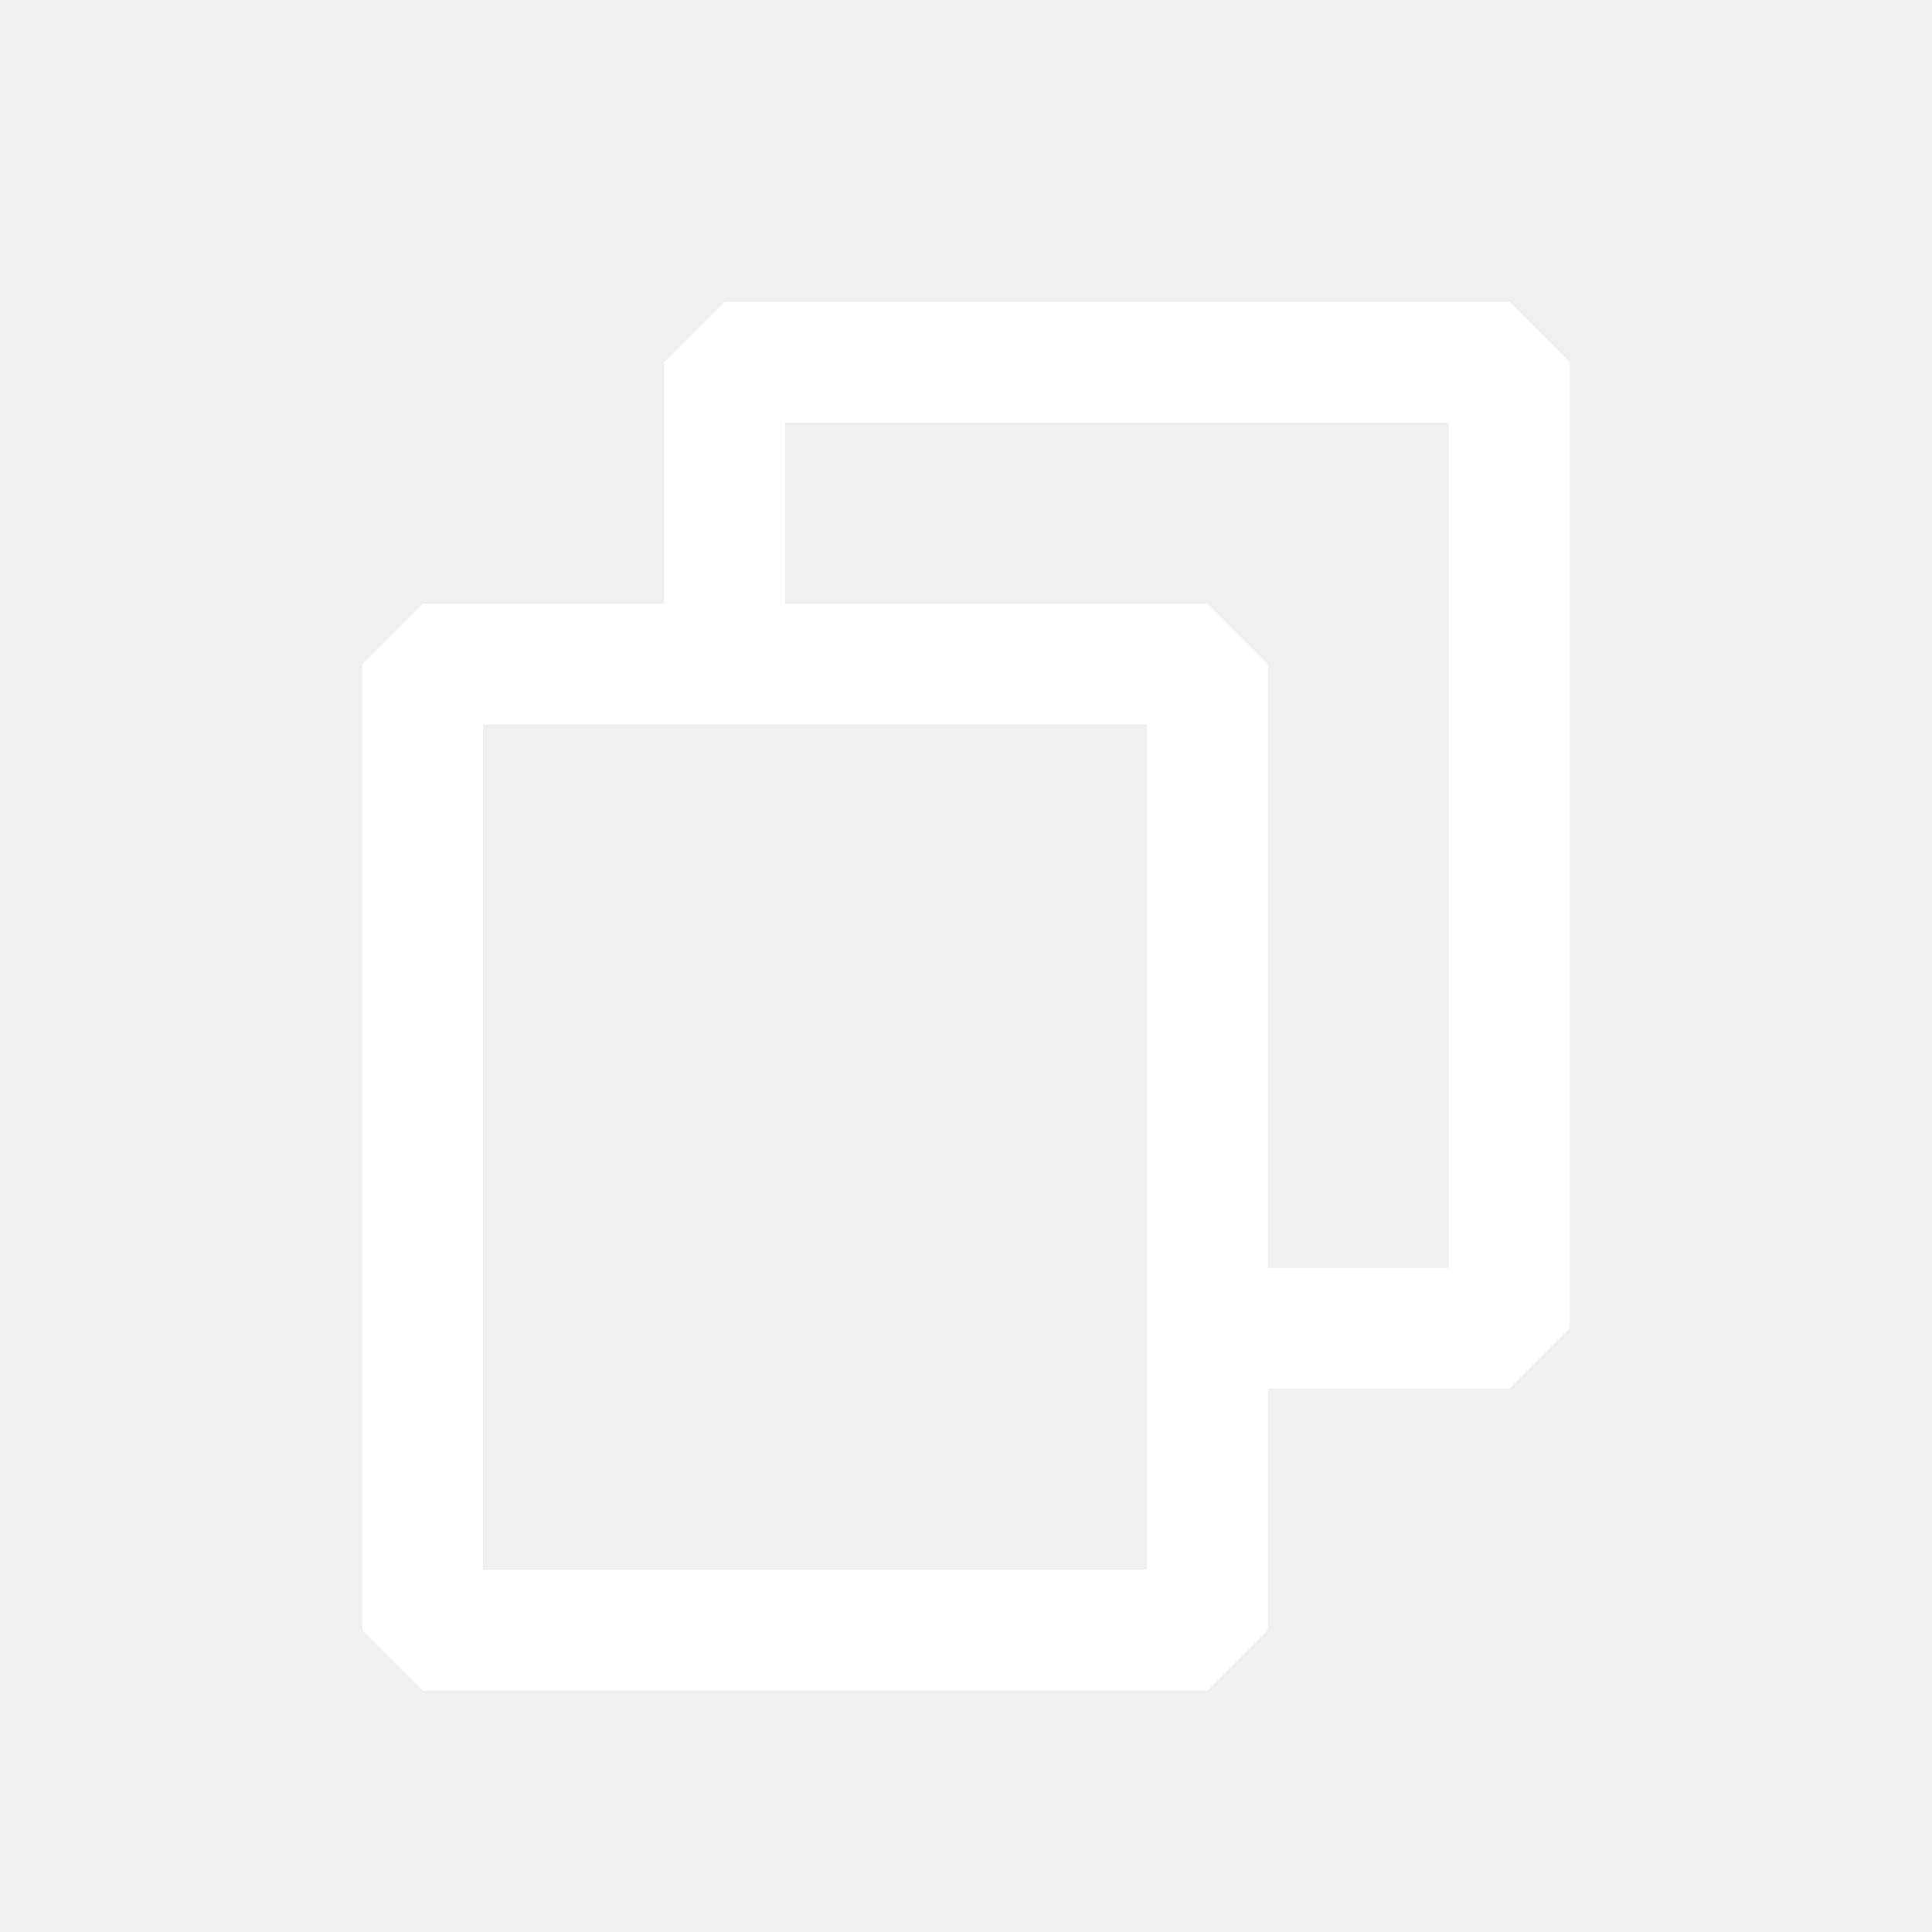
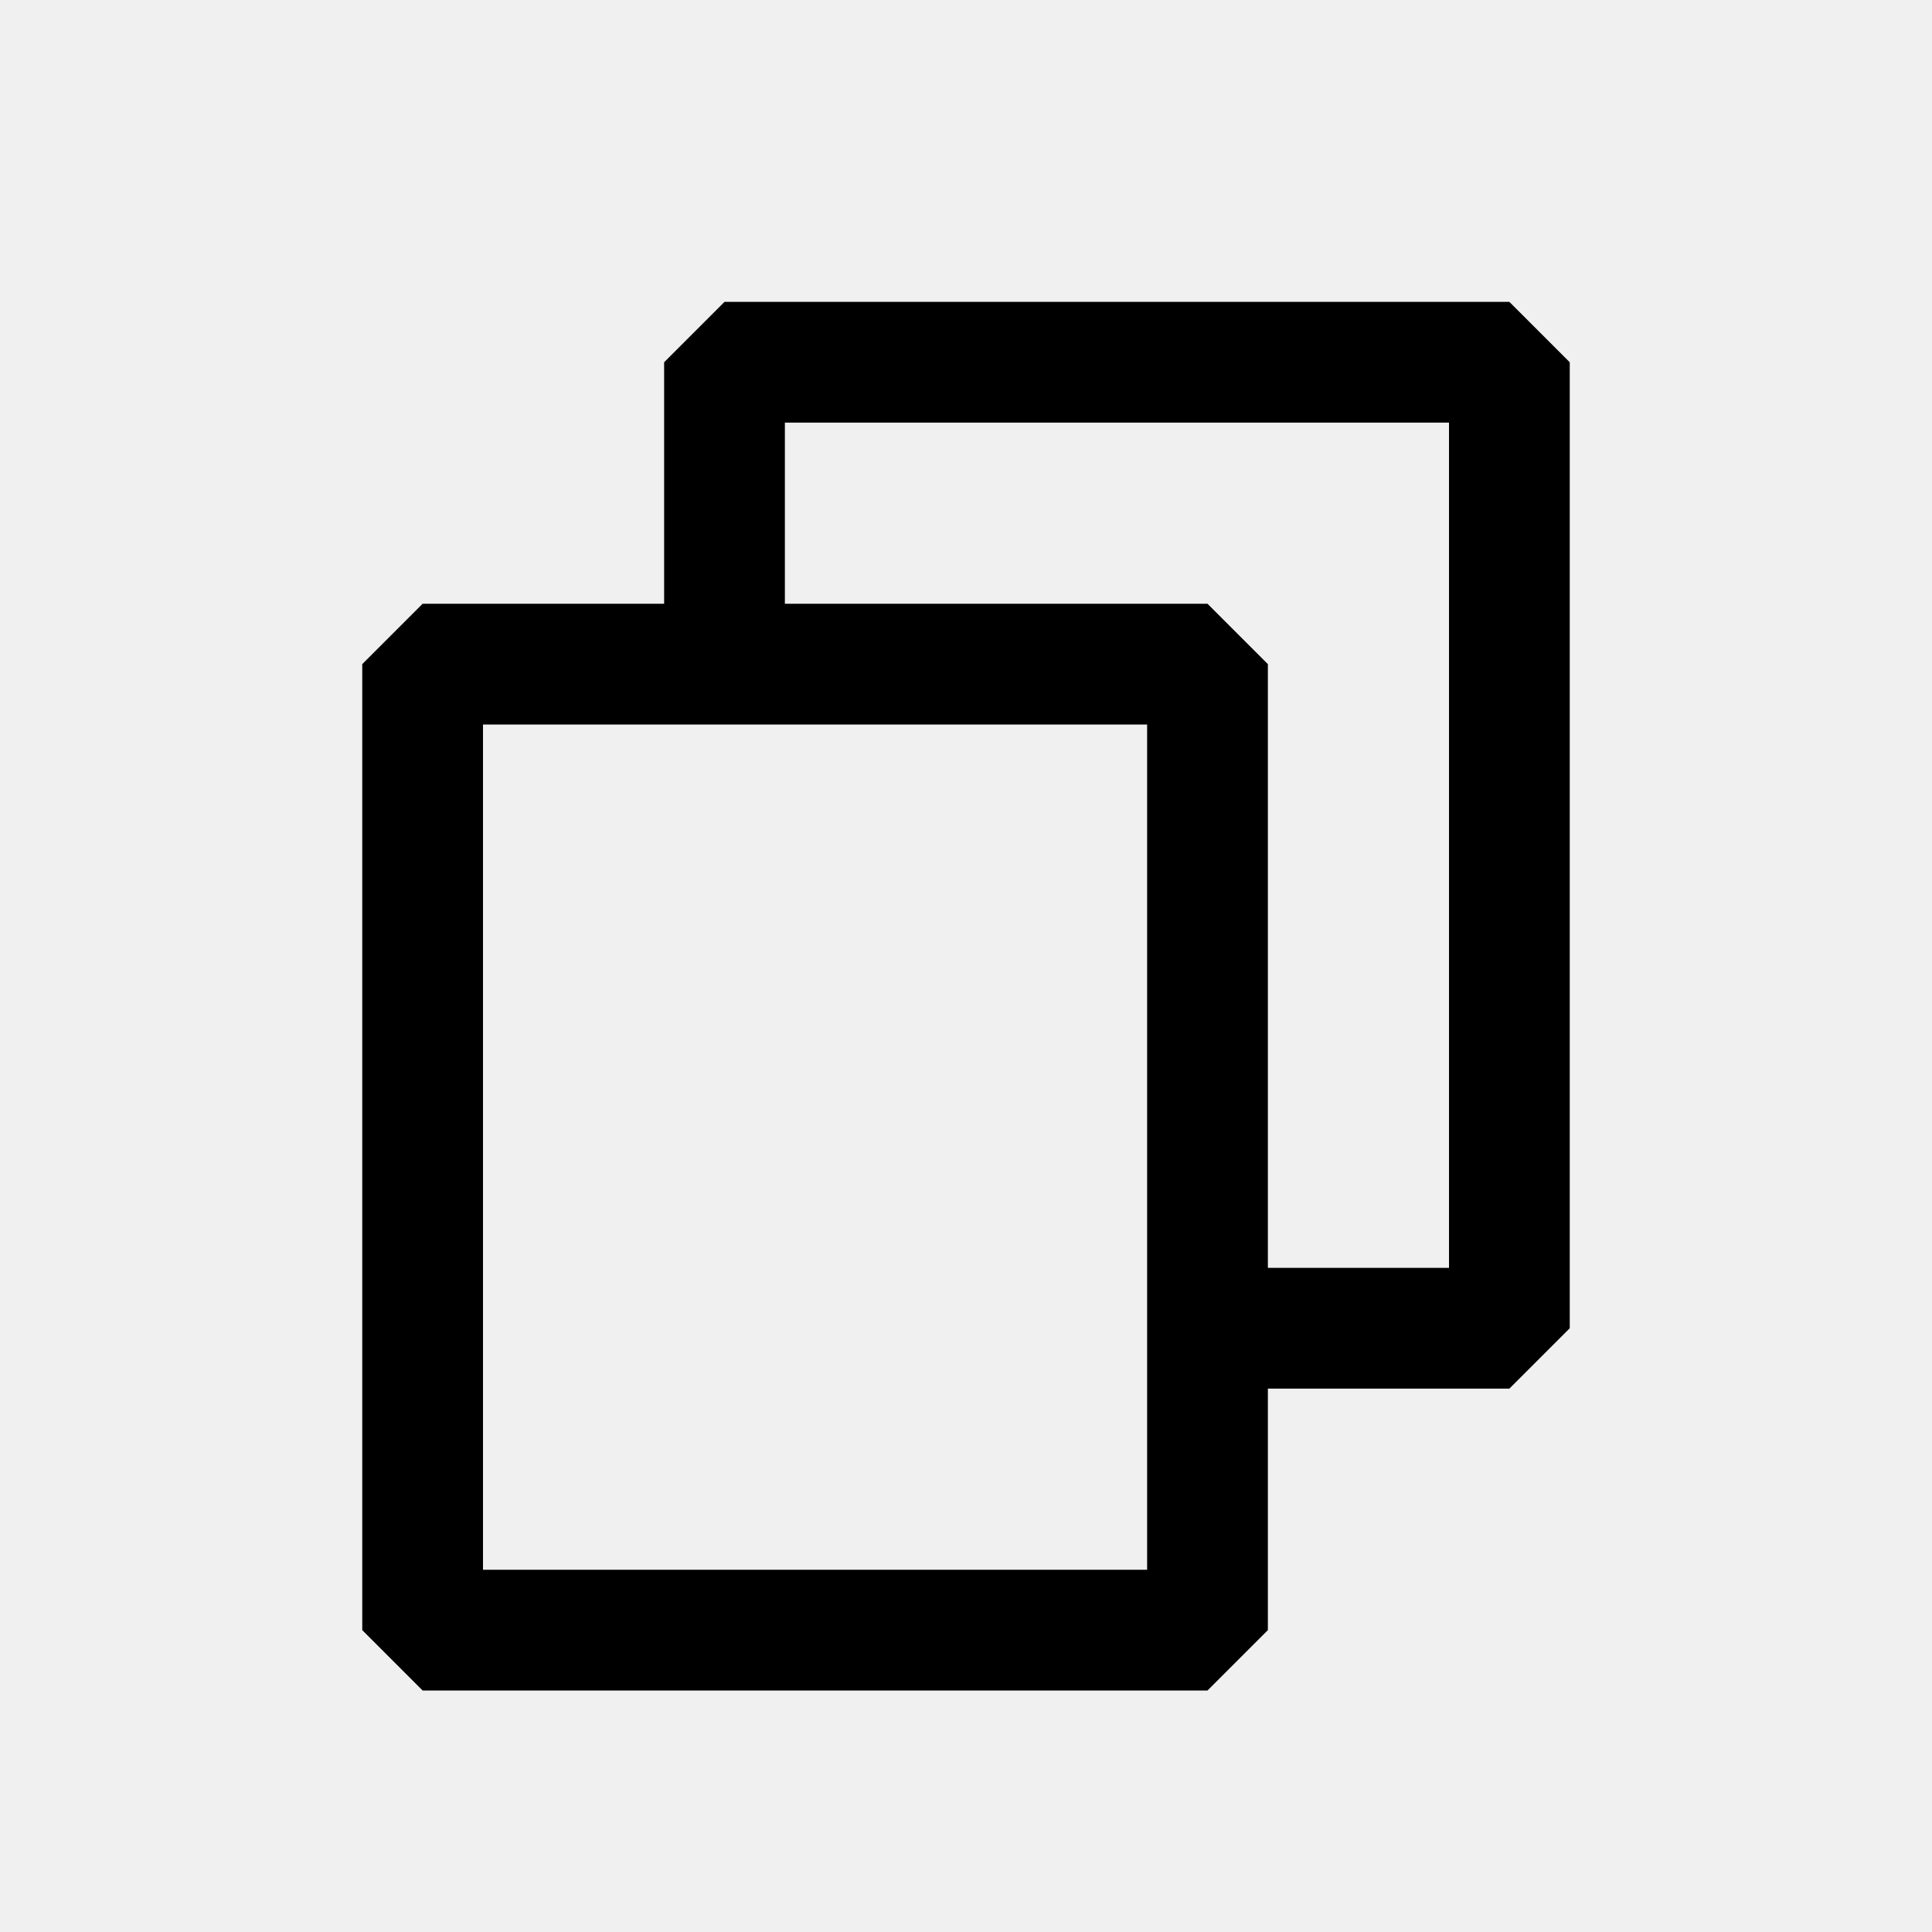
<svg xmlns="http://www.w3.org/2000/svg" width="800px" height="800px" viewBox="0 0 24 24" fill="none">
-   <path fill-rule="evenodd" clip-rule="evenodd" d="M19.5 16.5L19.5 4.5L18.75 3.75H9L8.25 4.5L8.25 7.5L5.25 7.5L4.5 8.25V20.25L5.25 21H15L15.75 20.25V17.25H18.75L19.5 16.5ZM15.75 15.75L15.75 8.25L15 7.5L9.75 7.5V5.25L18 5.25V15.75H15.75ZM6 9L14.25 9L14.25 19.5L6 19.5L6 9Z" fill="#fff" />
+   <path fill-rule="evenodd" clip-rule="evenodd" d="M19.5 16.5L19.5 4.5L18.75 3.75H9L8.25 4.5L8.25 7.5L5.25 7.5L4.5 8.25V20.25L5.25 21H15L15.75 20.25V17.25H18.75L19.5 16.5ZM15.75 15.75L15.75 8.25L15 7.5L9.75 7.5V5.25L18 5.25V15.75H15.75ZM6 9L14.25 9L14.25 19.5L6 19.5L6 9Z" fill="#000" />
</svg>
